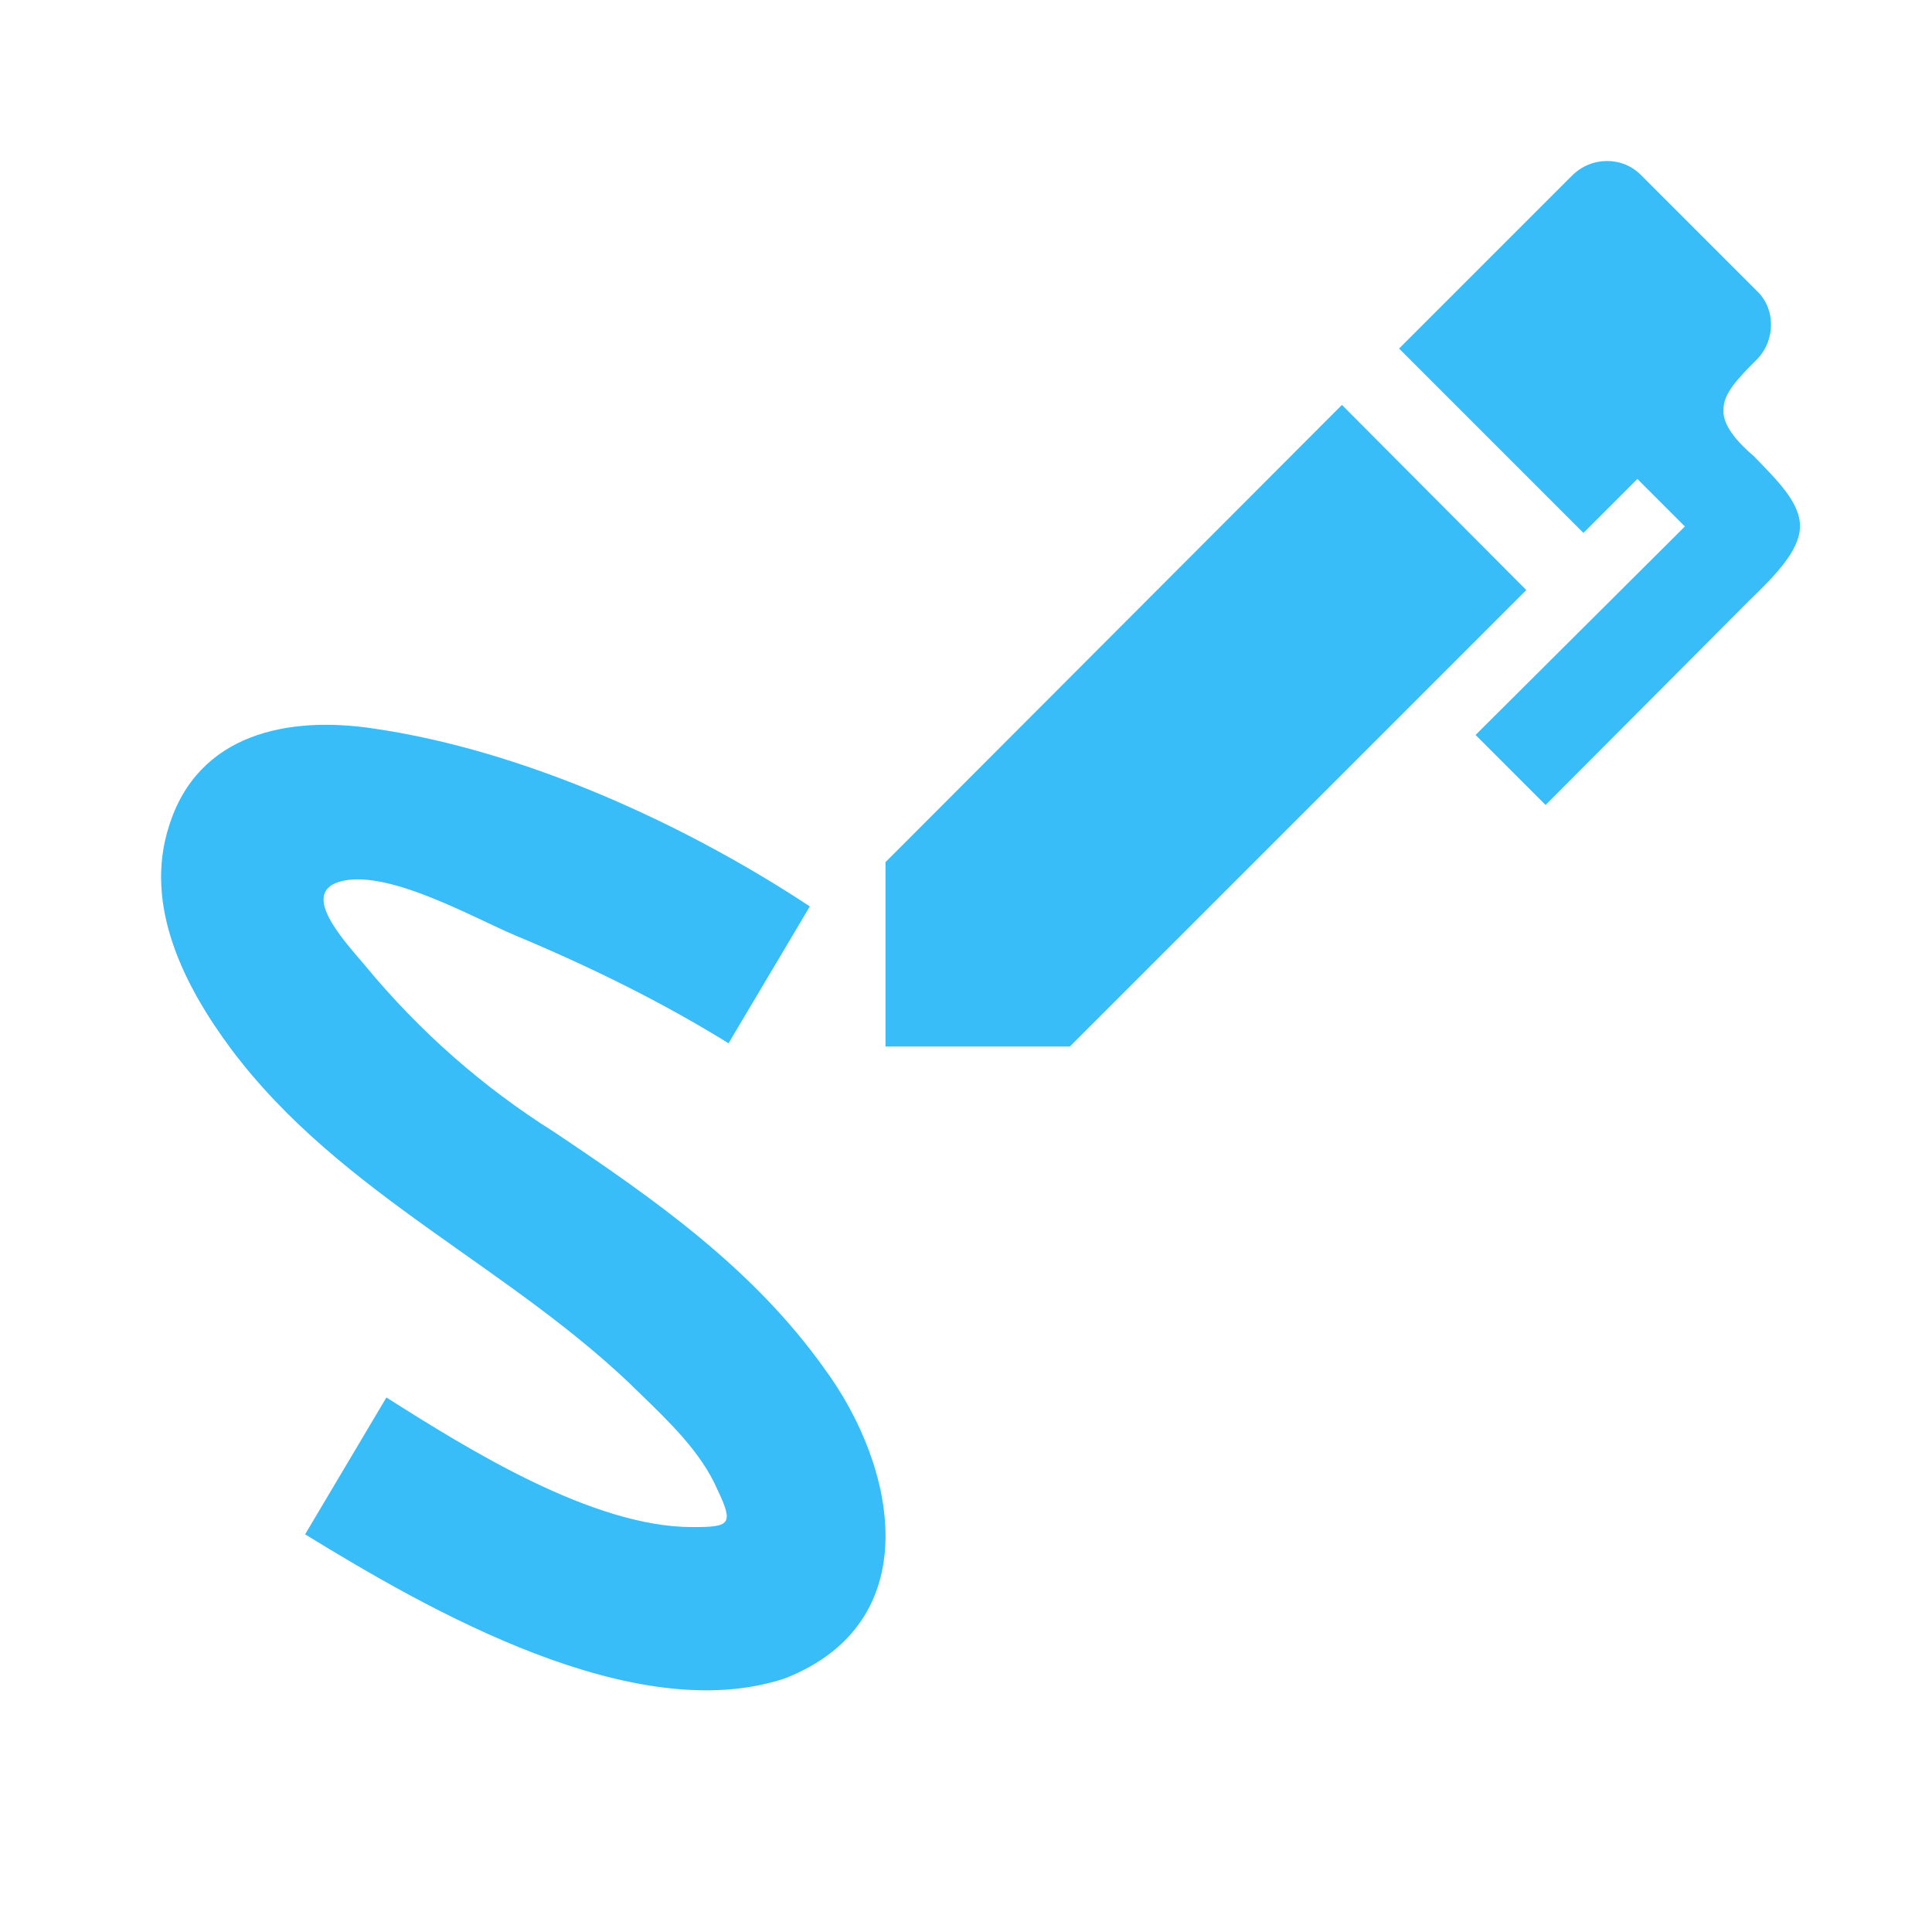
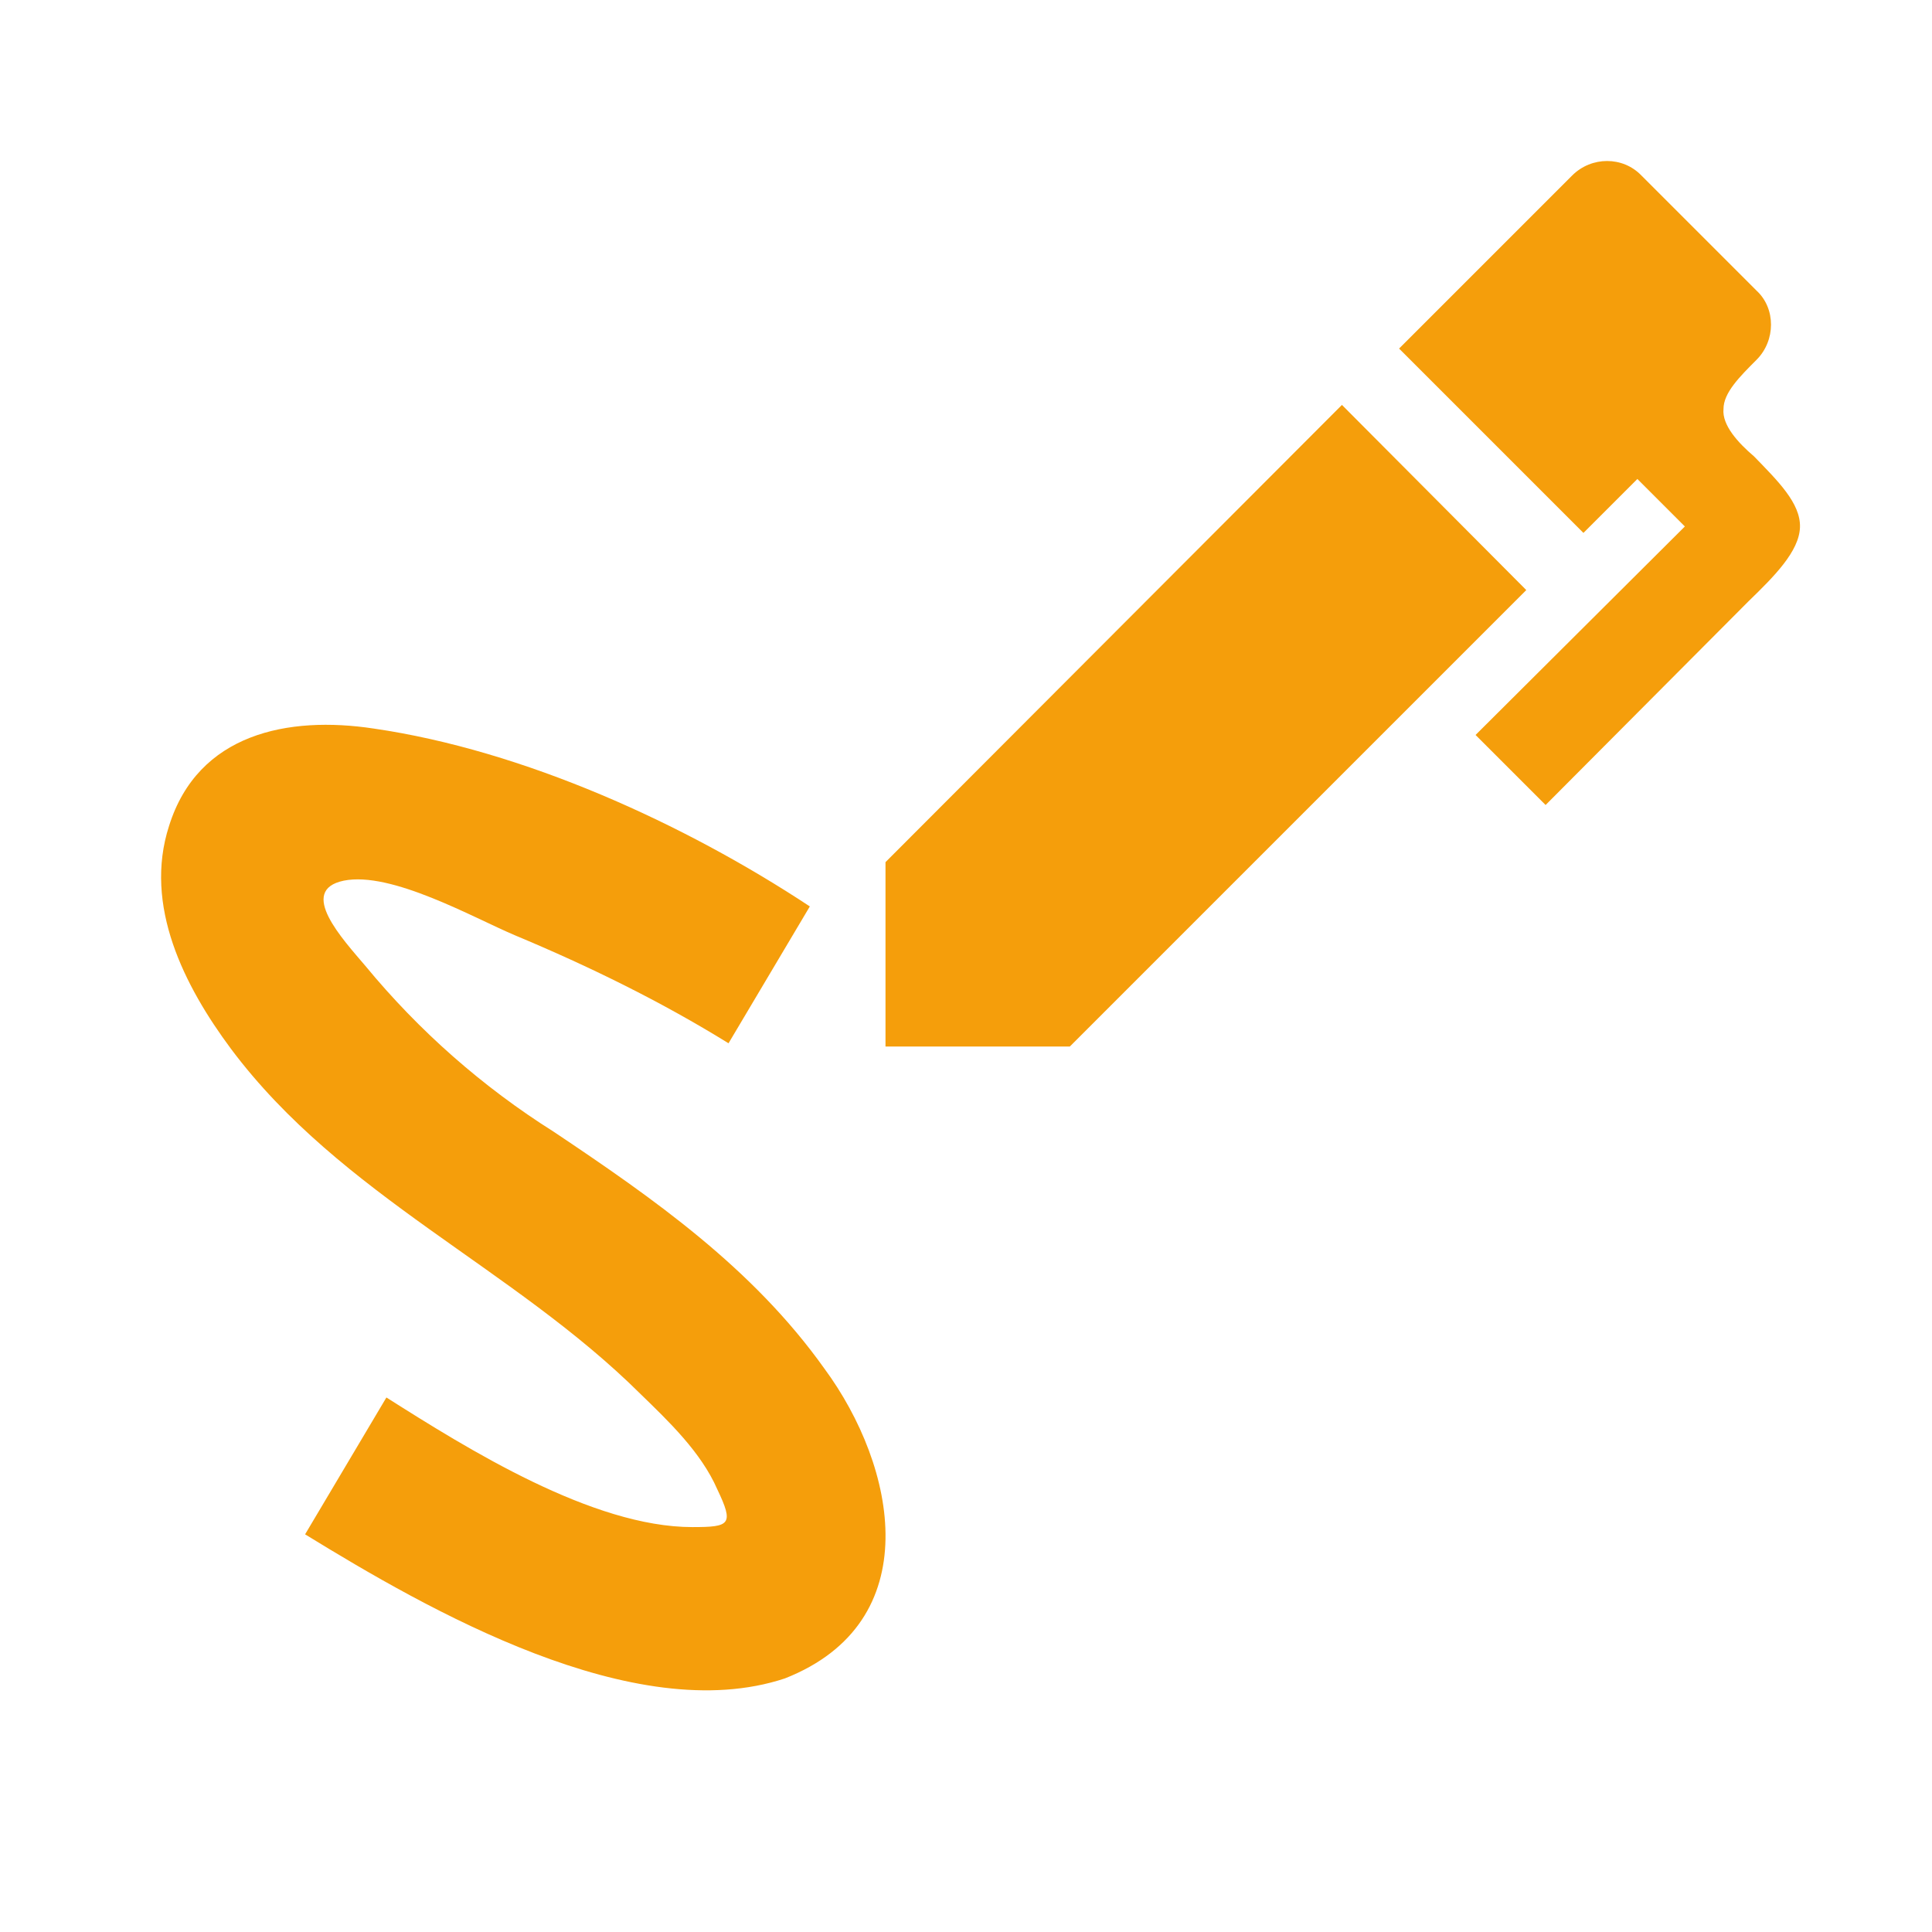
<svg xmlns="http://www.w3.org/2000/svg" width="1em" height="1em" viewBox="0 0 24 24">
-   <path fill="#38bdf8" d="M9.75 20.85c1.78-.7 1.39-2.63.49-3.85c-.89-1.25-2.12-2.11-3.36-2.94A9.817 9.817 0 0 1 4.54 12c-.28-.33-.85-.94-.27-1.06c.59-.12 1.61.46 2.13.68c.91.38 1.81.82 2.65 1.34l1.01-1.7C8.5 10.23 6.5 9.32 4.64 9.05c-1.06-.16-2.18.06-2.54 1.21c-.32.99.19 1.99.77 2.77c1.37 1.83 3.5 2.71 5.09 4.29c.34.33.75.72.95 1.18c.21.44.16.47-.31.47c-1.24 0-2.79-.97-3.8-1.61l-1.01 1.7c1.53.94 4.09 2.41 5.96 1.79m9.21-13.52L13.29 13H11v-2.29l5.67-5.68l2.29 2.3m3.4-.78c-.01.3-.32.61-.64.92L19.2 10l-.87-.87l2.6-2.59l-.59-.59l-.67.67l-2.29-2.29l2.15-2.15c.24-.24.63-.24.86 0l1.43 1.43c.24.22.24.62 0 .86c-.21.21-.41.41-.41.61c-.02.2.18.42.38.59c.29.3.58.58.57.88Z" />
+   <path fill="rgb(245 158 11)" d="M9.75 20.85c1.78-.7 1.39-2.63.49-3.85c-.89-1.25-2.12-2.11-3.36-2.94A9.817 9.817 0 0 1 4.54 12c-.28-.33-.85-.94-.27-1.06c.59-.12 1.61.46 2.13.68c.91.38 1.81.82 2.65 1.34l1.01-1.7C8.5 10.23 6.5 9.32 4.64 9.05c-1.06-.16-2.18.06-2.54 1.21c-.32.99.19 1.99.77 2.77c1.37 1.83 3.5 2.71 5.09 4.29c.34.33.75.72.95 1.18c.21.44.16.47-.31.47c-1.24 0-2.79-.97-3.8-1.61l-1.01 1.7c1.53.94 4.09 2.41 5.96 1.79m9.21-13.52L13.29 13H11v-2.29l5.67-5.68l2.29 2.3m3.4-.78c-.01.3-.32.61-.64.92L19.2 10l-.87-.87l2.6-2.59l-.59-.59l-.67.67l-2.29-2.29l2.15-2.15c.24-.24.63-.24.86 0l1.43 1.43c.24.22.24.62 0 .86c-.21.21-.41.41-.41.61c-.02.2.18.42.38.59c.29.3.58.58.57.88Z" />
</svg>
